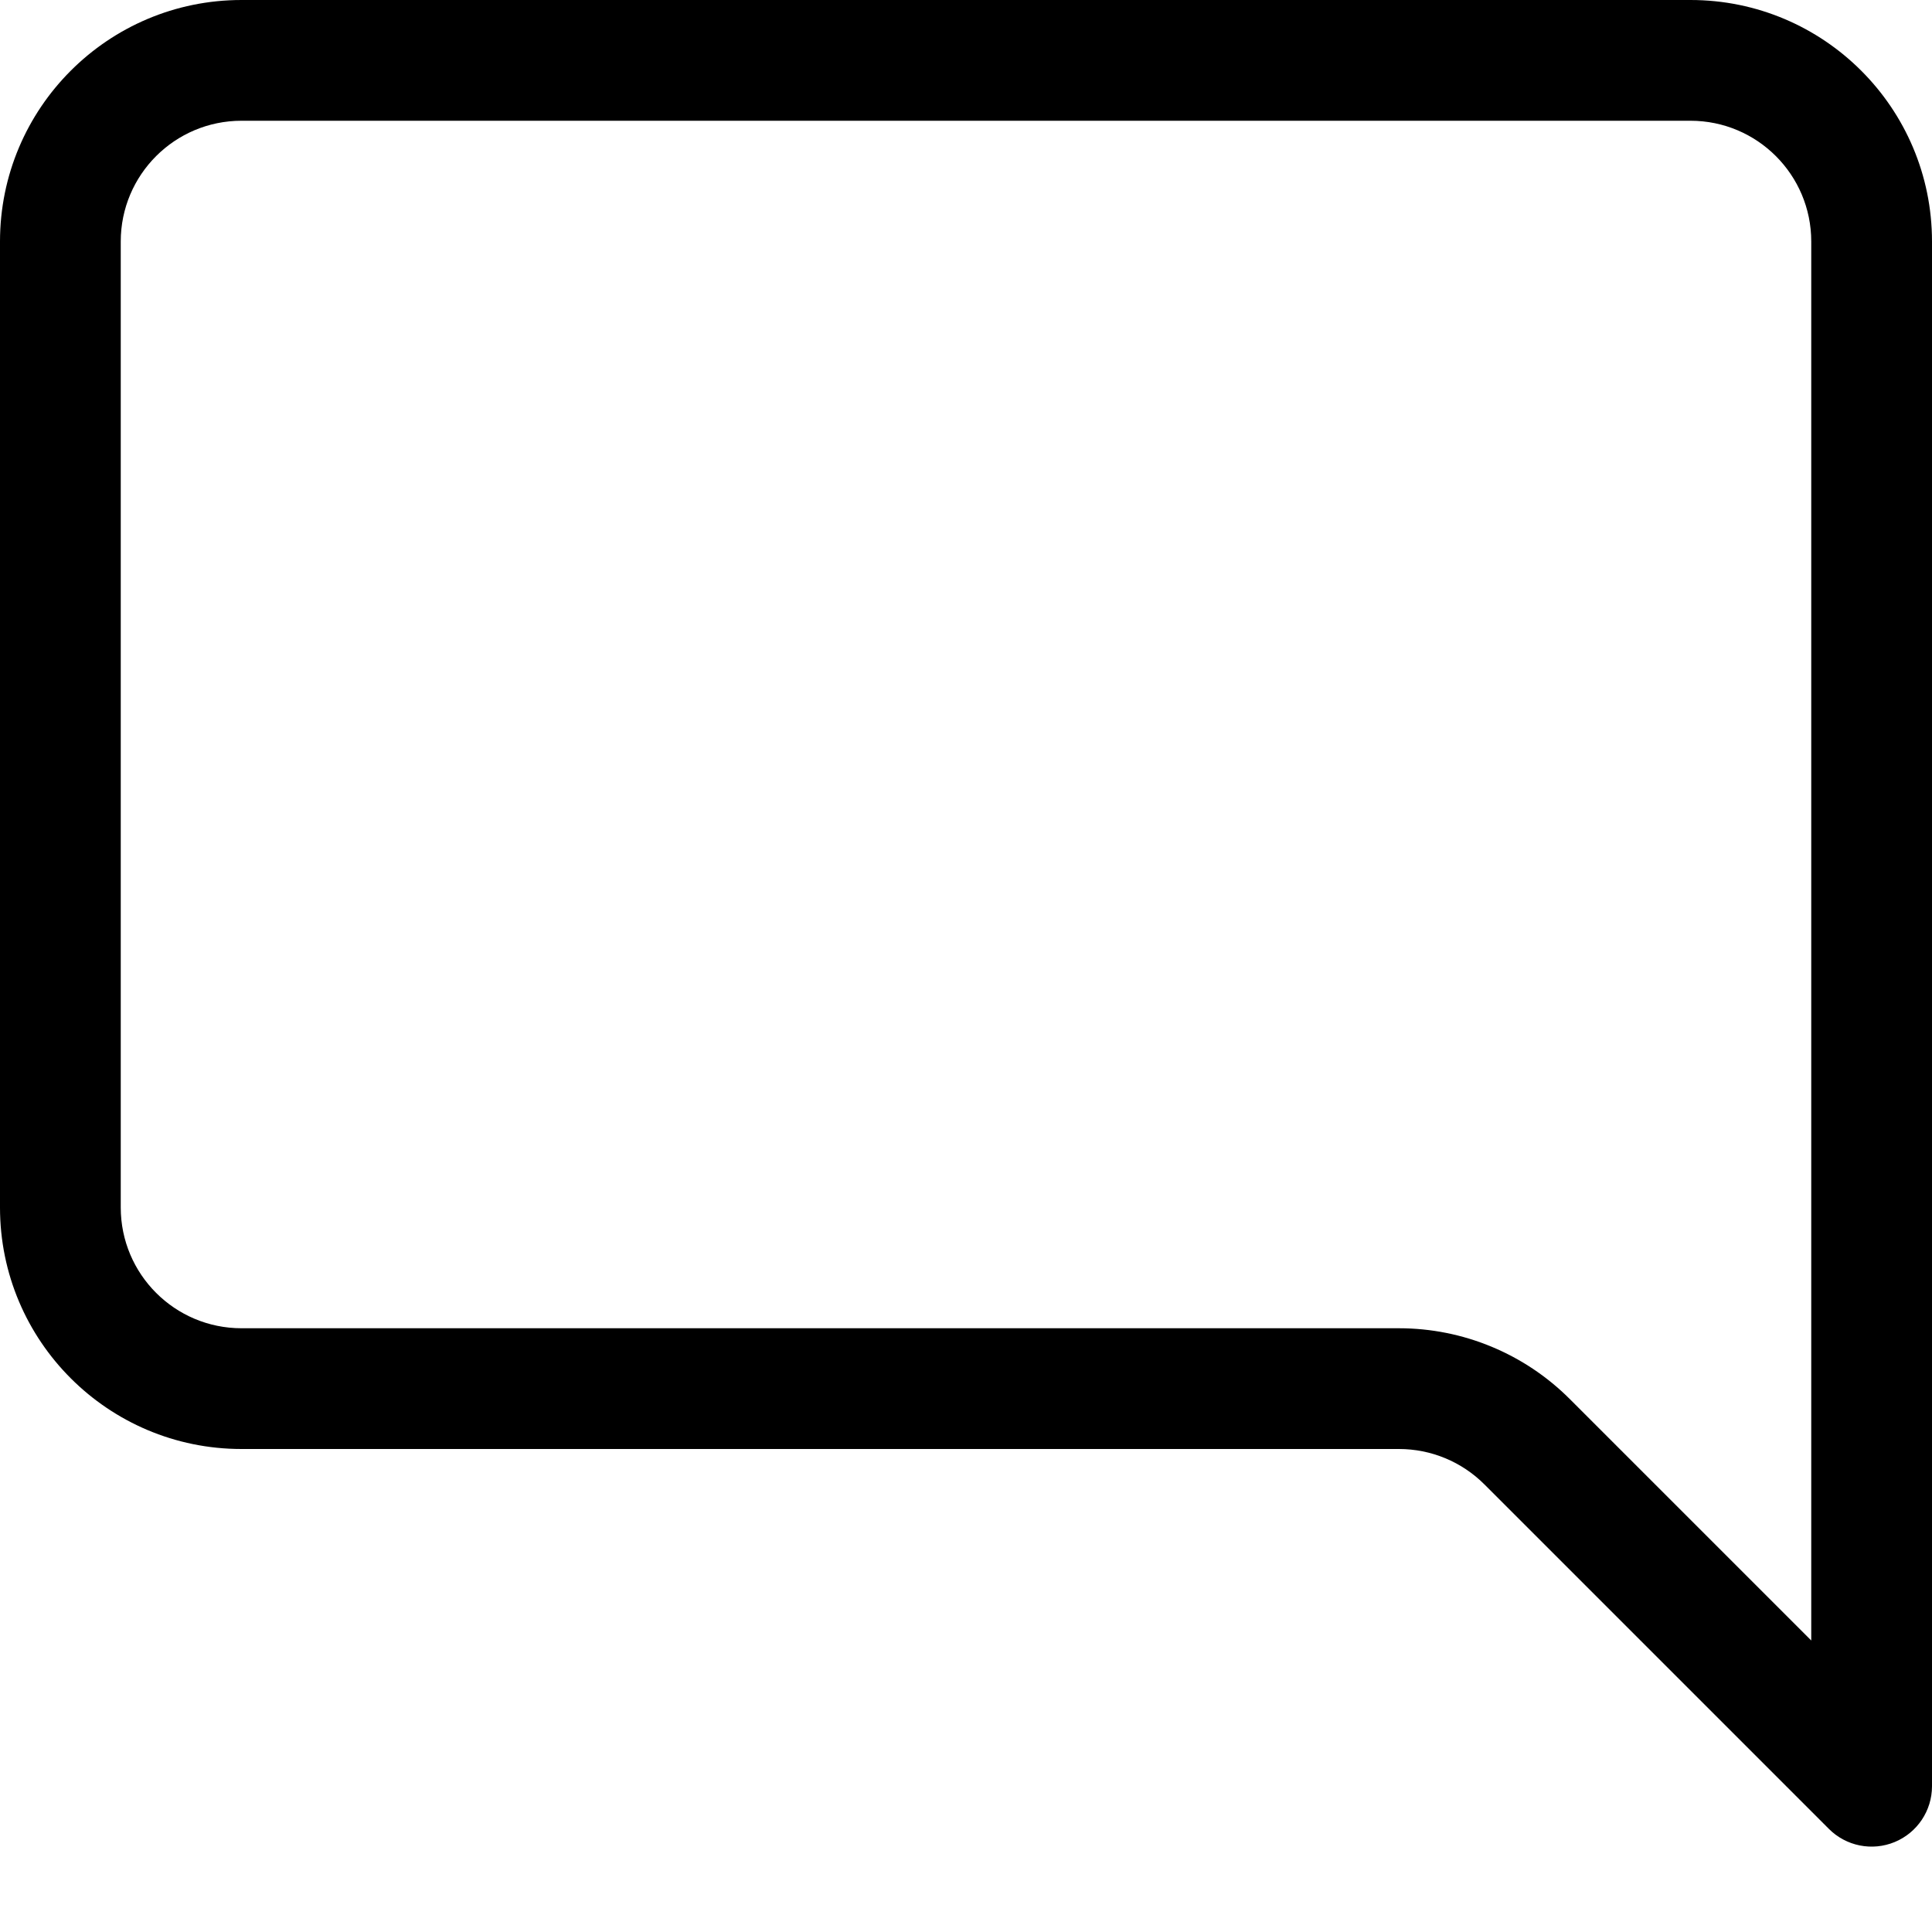
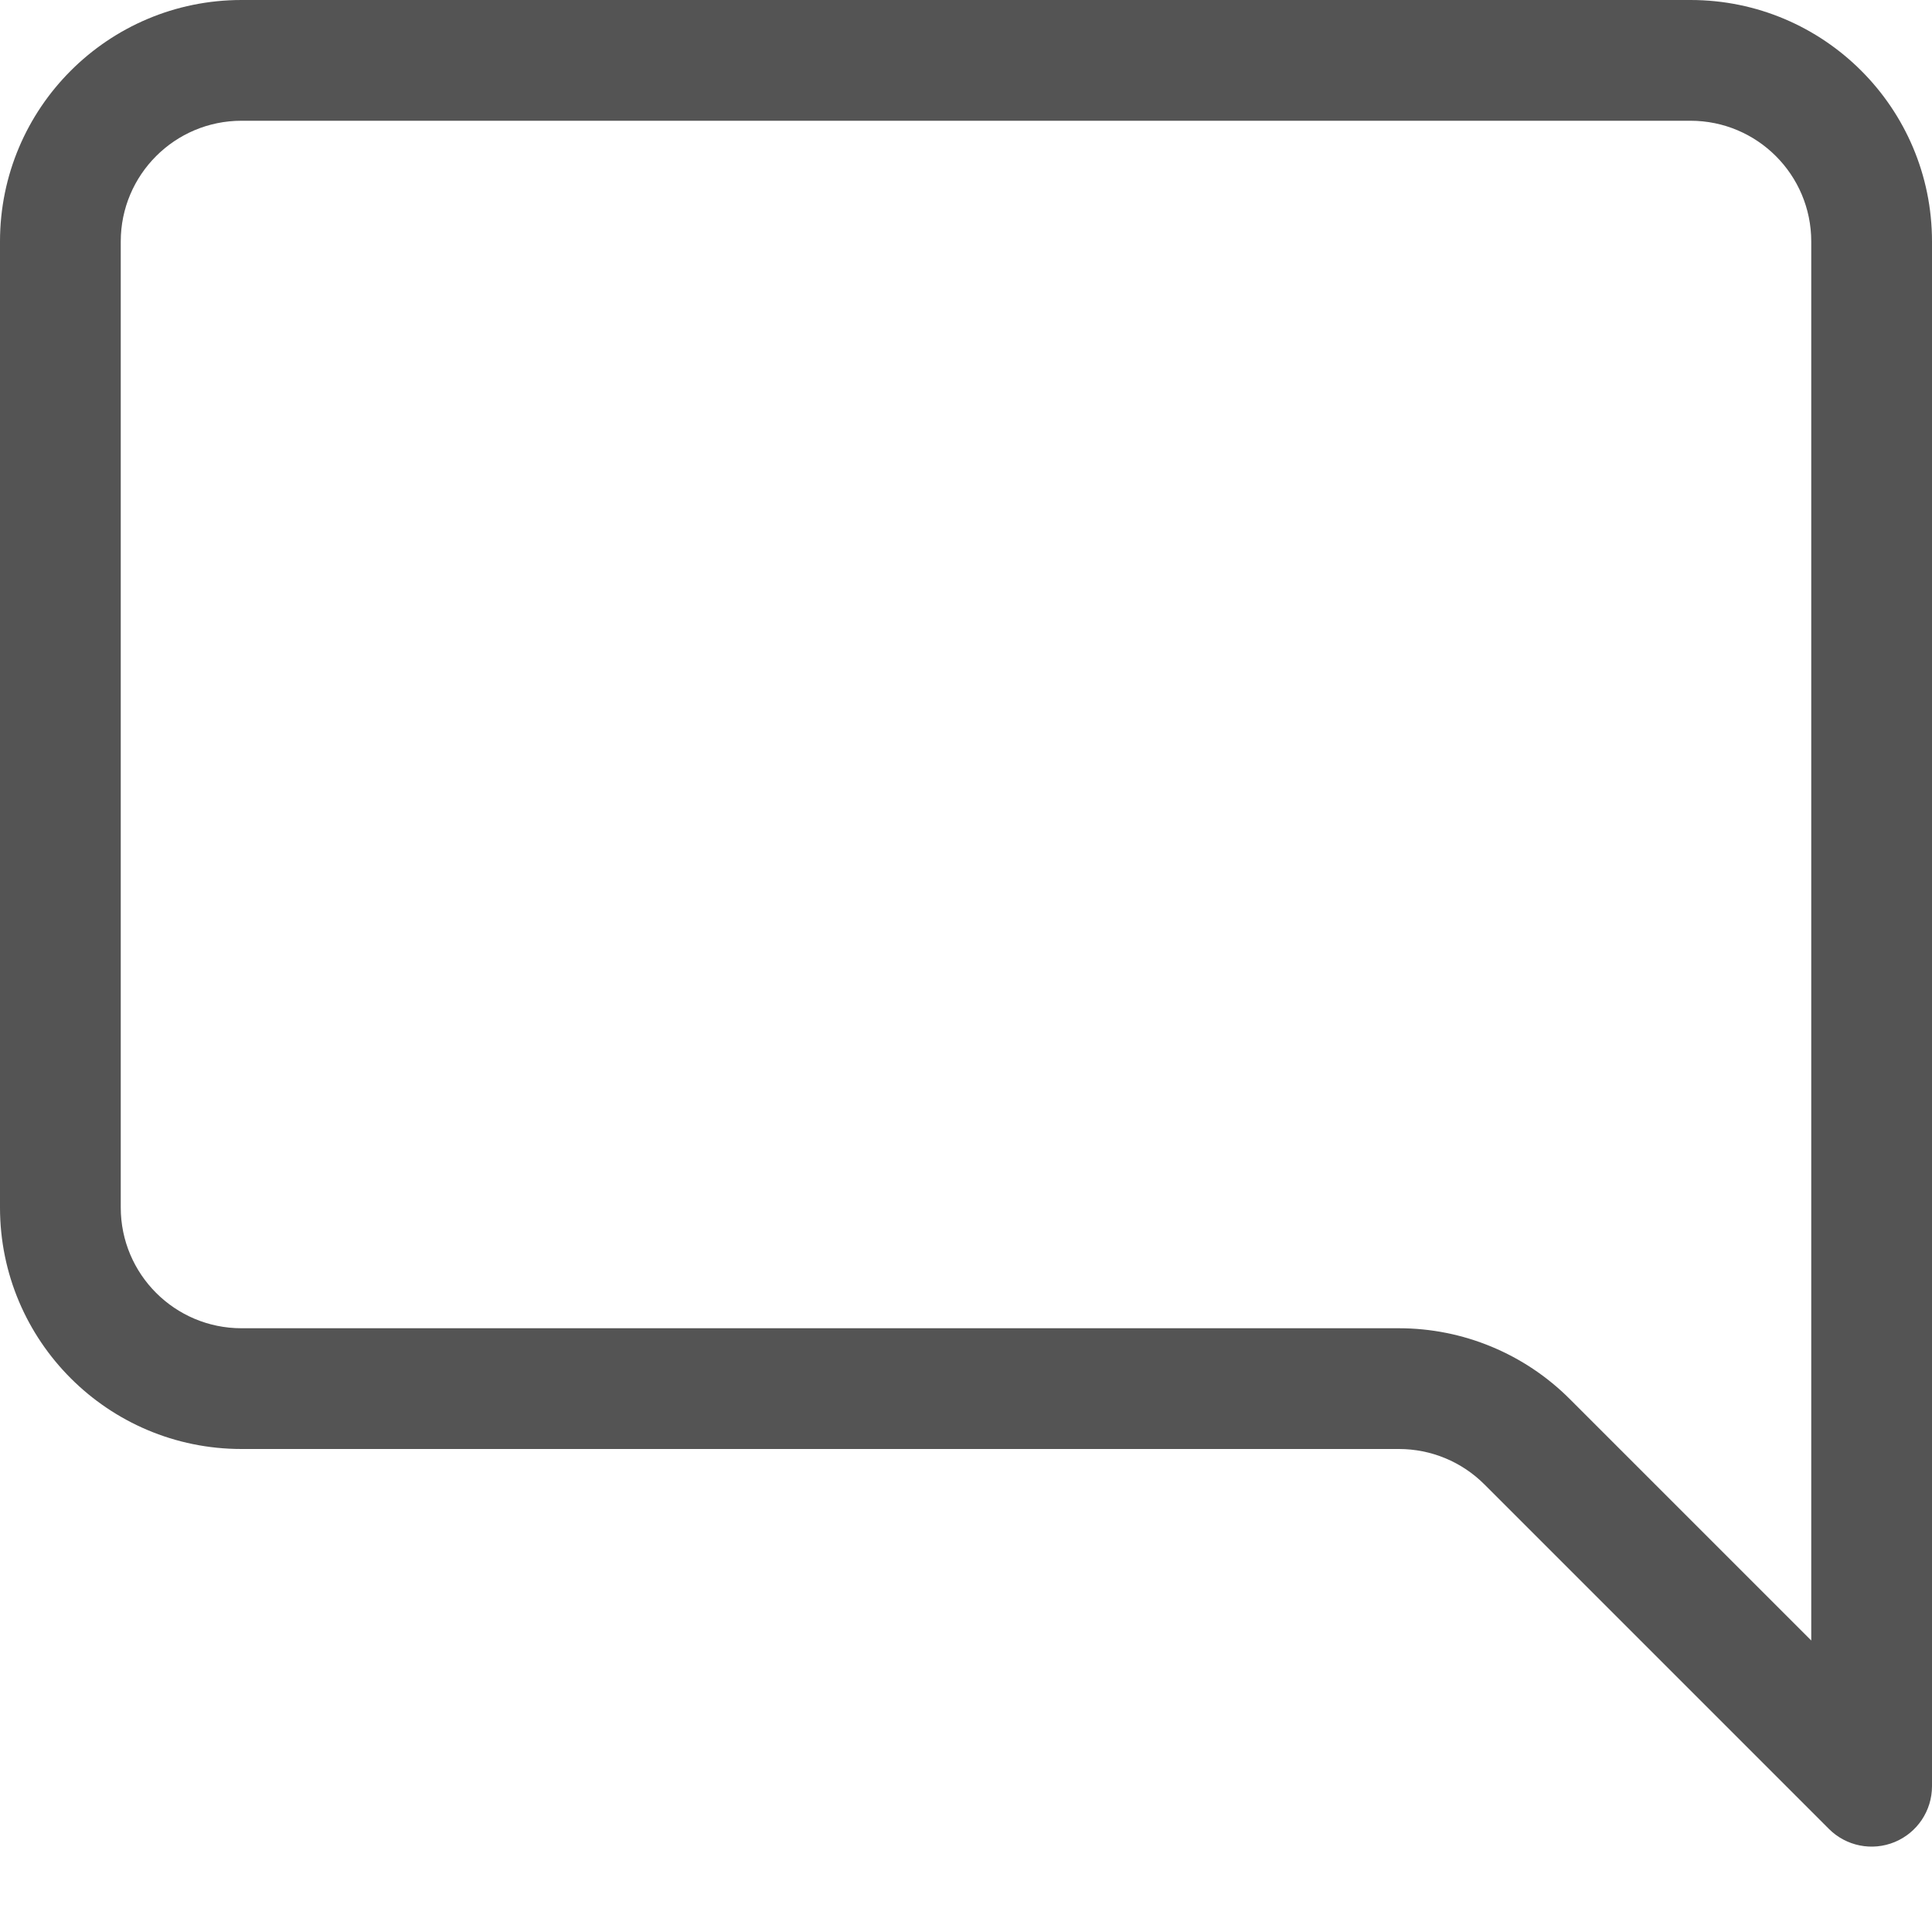
- <svg xmlns="http://www.w3.org/2000/svg" width="16" height="16" fill="currentColor" class="bi bi-chat-right">
+ <svg xmlns="http://www.w3.org/2000/svg" width="16" height="16" fill="#545454" class="bi bi-chat-right">
  <path d="M2 1a1 1 0 0 0-1 1v8a1 1 0 0 0 1 1h9.586a2 2 0 0 1 1.414.586l2 2V2a1 1 0 0 0-1-1H2zm12-1a2 2 0 0 1 2 2v12.793a.5.5 0 0 1-.854.353l-2.853-2.853a1 1 0 0 0-.707-.293H2a2 2 0 0 1-2-2V2a2 2 0 0 1 2-2h12z" />
</svg>
